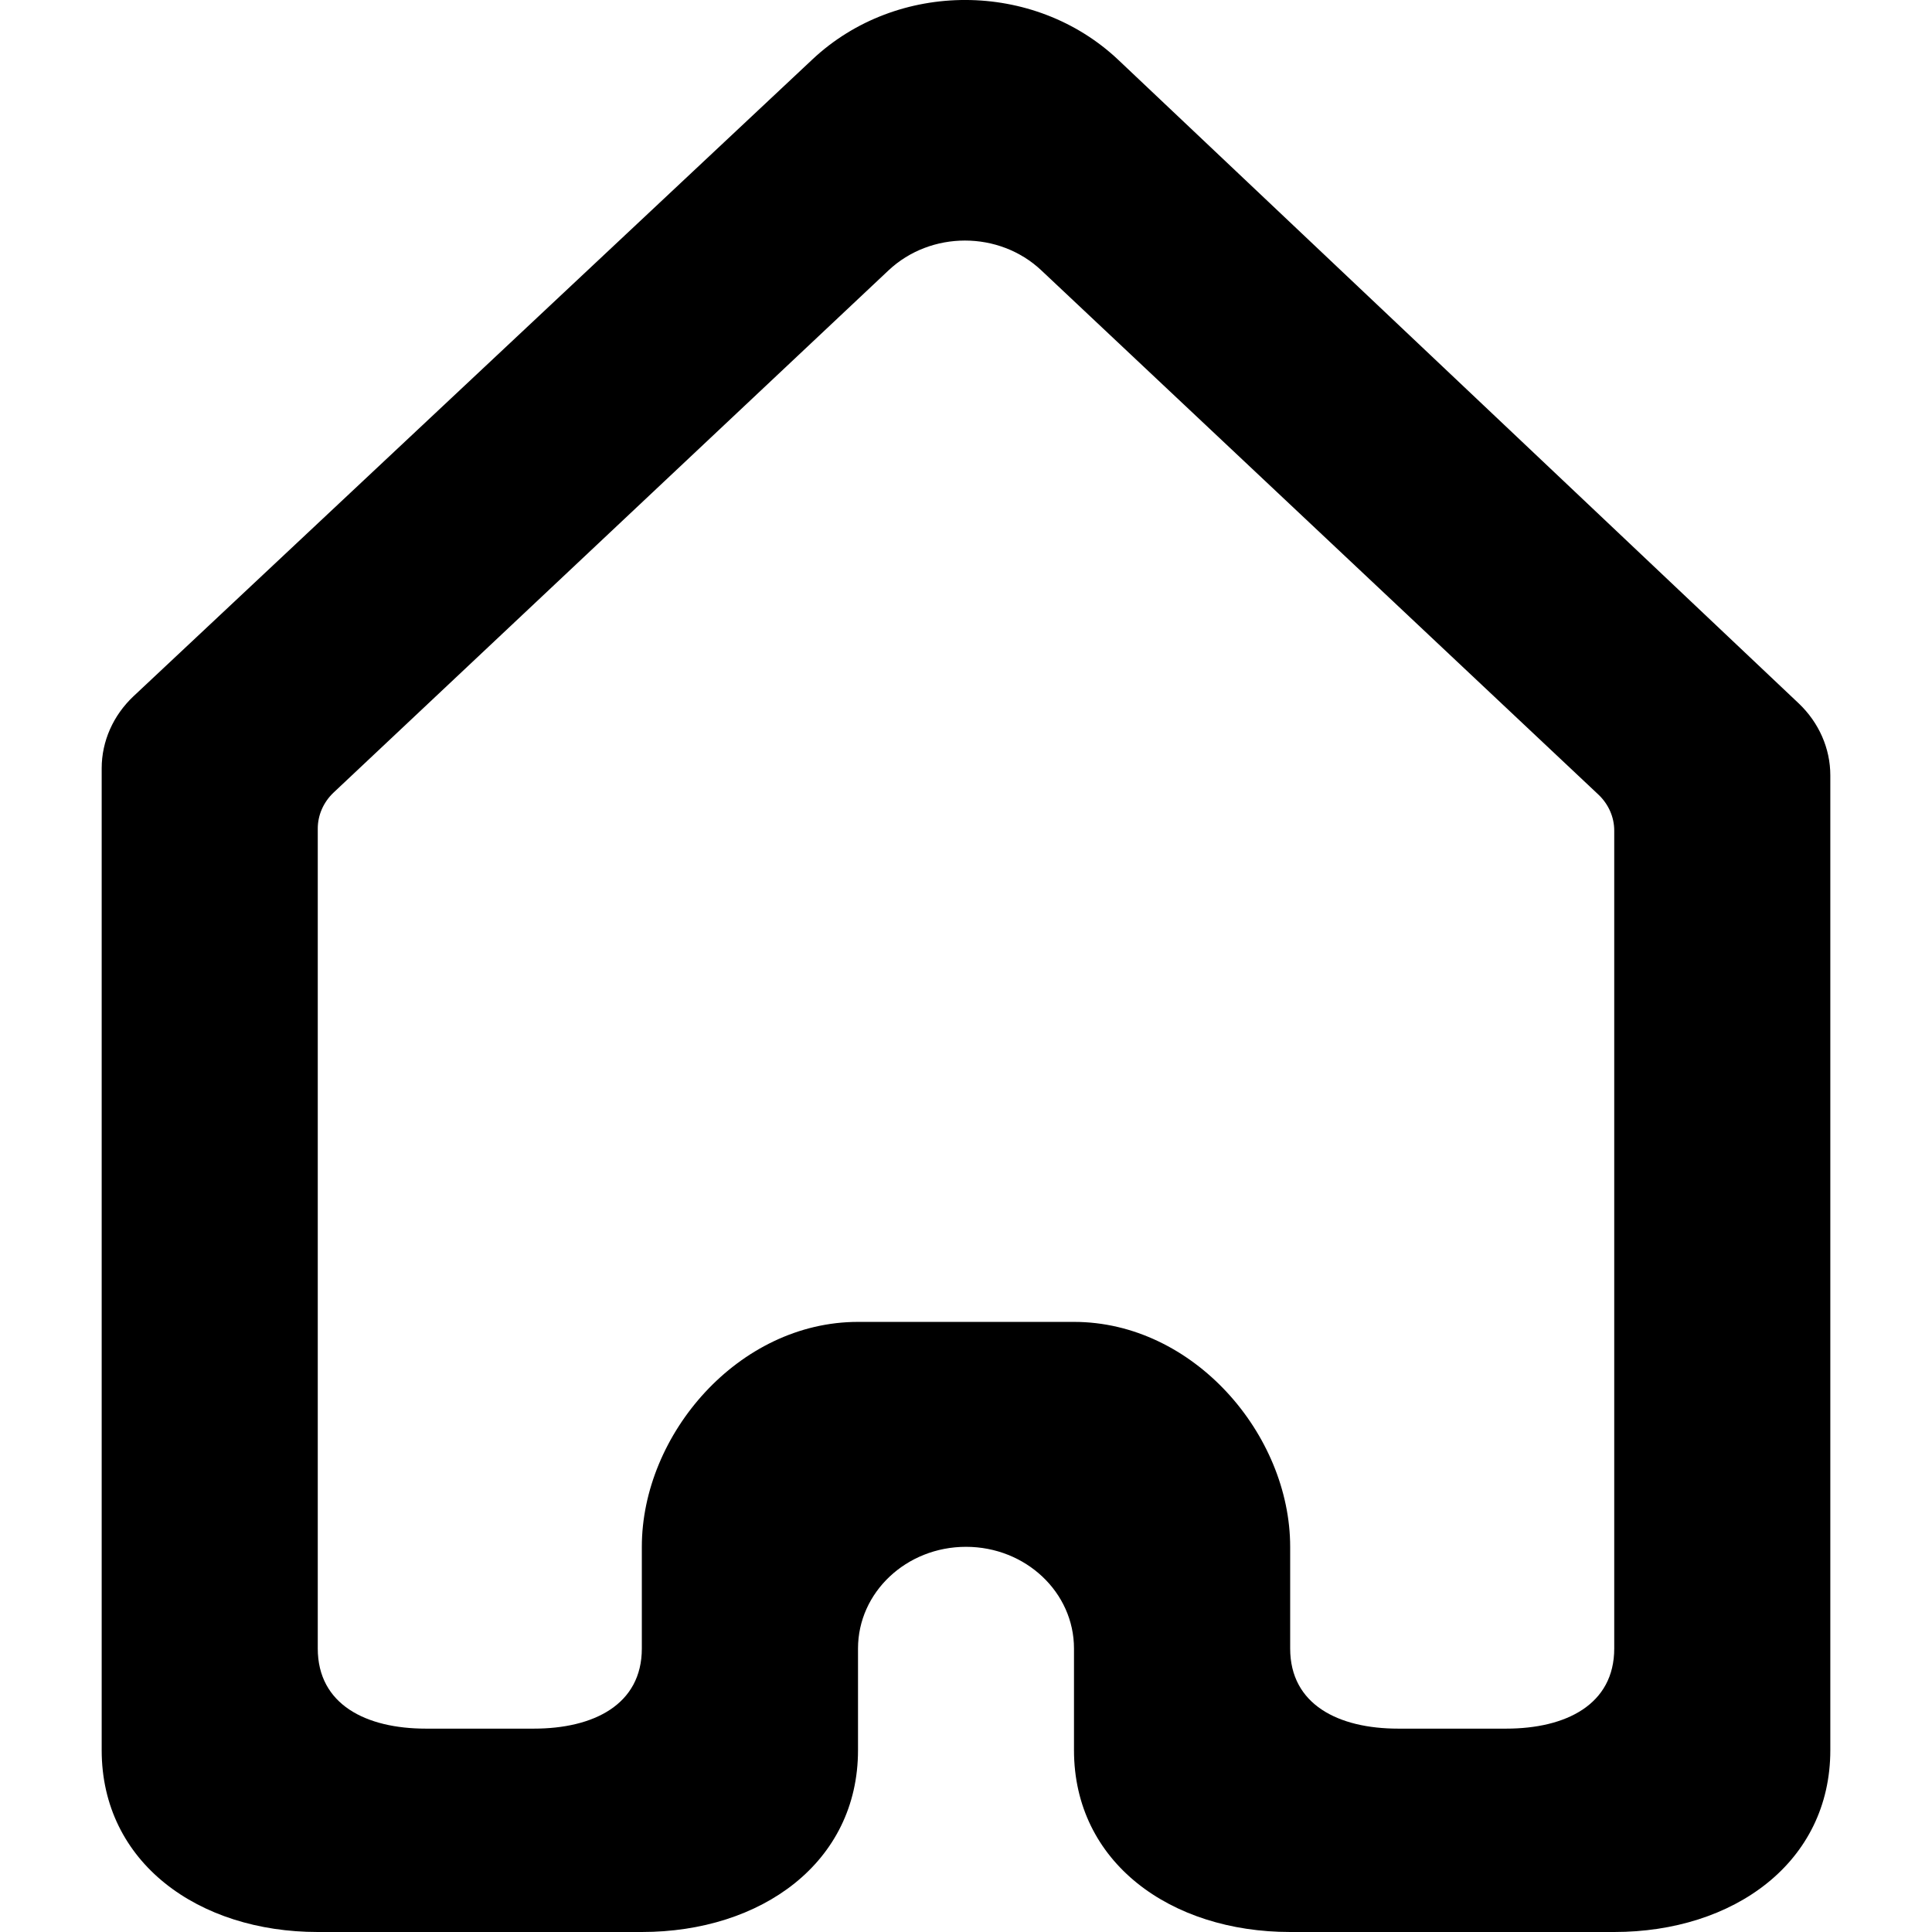
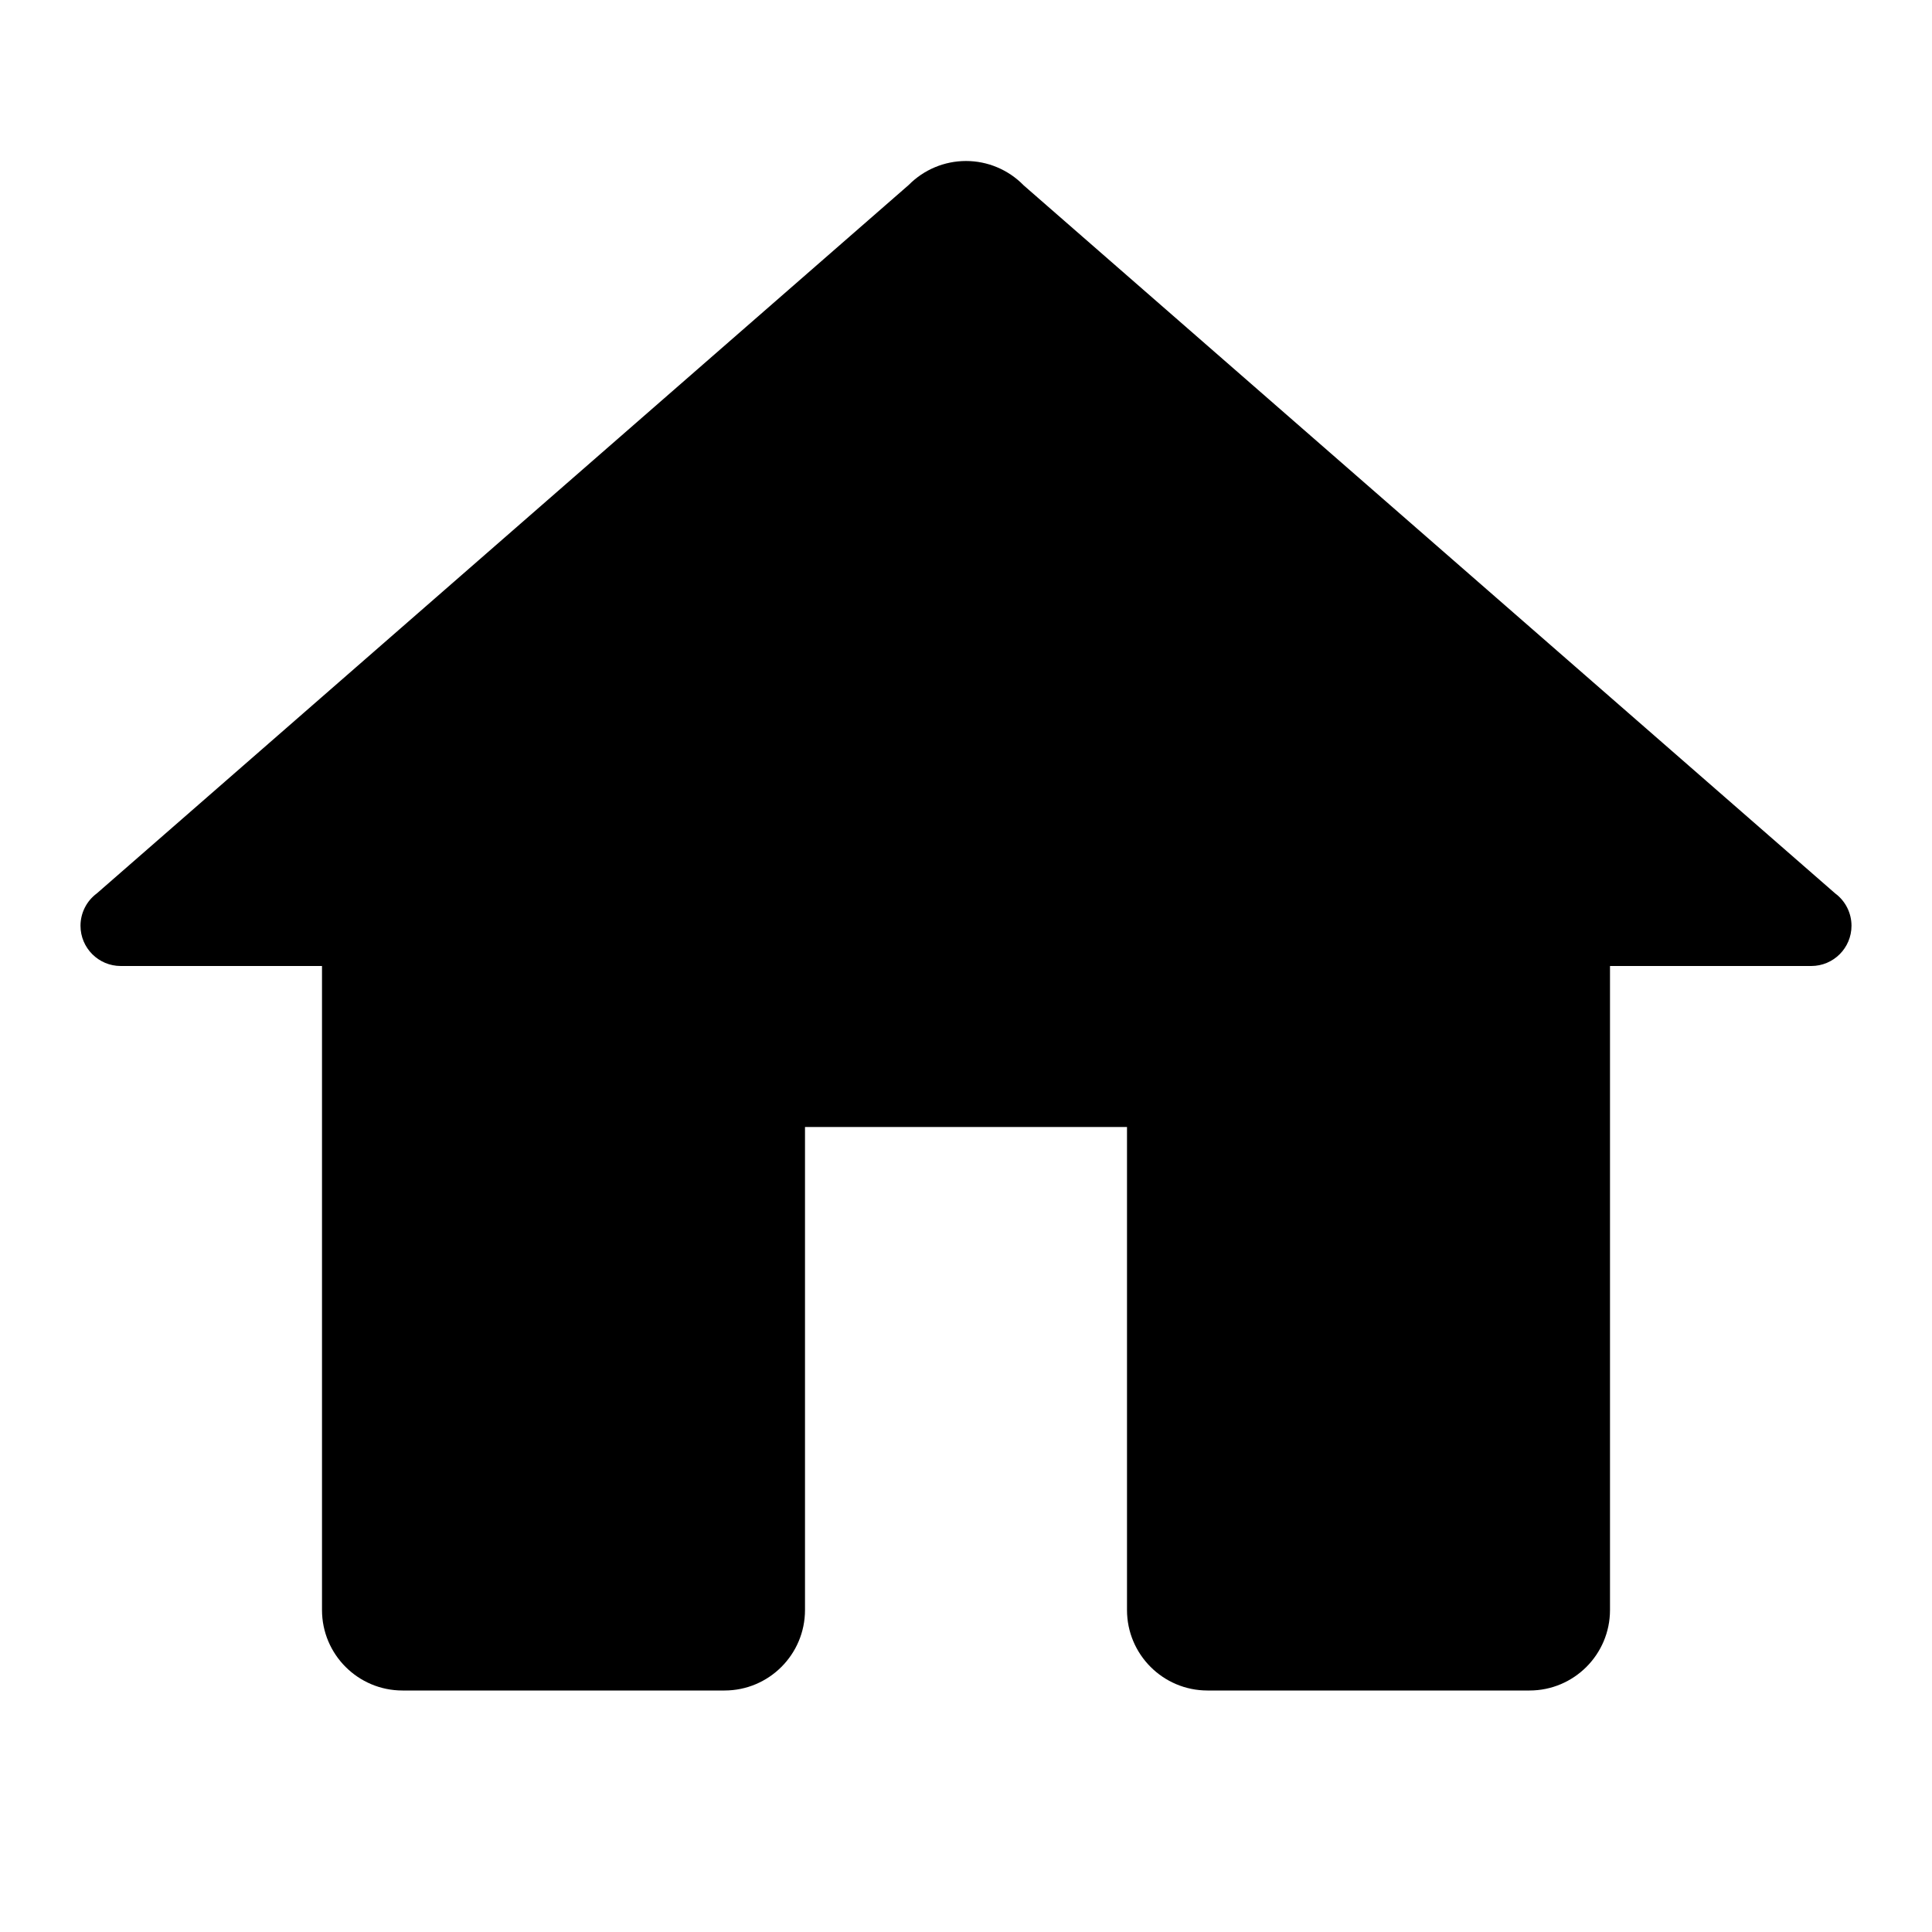
- <svg xmlns="http://www.w3.org/2000/svg" width="800px" height="800px" viewBox="-1 0 19 19" version="1.1">
-   <defs>
- 
- </defs>
-   <g id="Page-1" stroke="none" stroke-width="1" fill="none" fill-rule="evenodd">
-     <g id="Dribbble-Light-Preview" transform="translate(-341, -720)" fill="#000000">
-       <g id="icons" transform="translate(56, 160)">
-         <path d="M299.875,576.212 C299.875,576.764 299.399,577 298.812,577 L297.75,577 C297.163,577 296.688,576.764 296.688,576.212 L296.688,575.212 C296.688,574.107 295.737,573 294.562,573 L292.438,573 C291.263,573 290.312,574.107 290.312,575.212 L290.312,576.212 C290.312,576.764 289.837,577 289.25,577 L288.188,577 C287.601,577 287.125,576.764 287.125,576.212 L287.125,568.149 C287.125,568.016 287.181,567.889 287.28,567.795 L292.738,562.659 C293.154,562.268 293.826,562.268 294.241,562.659 L299.72,567.815 C299.819,567.909 299.875,568.036 299.875,568.168 L299.875,576.212 Z M302,567.625 C302,567.36 301.888,567.107 301.691,566.919 L294.998,560.589 C294.169,559.806 292.823,559.803 291.991,560.583 L285.312,566.848 C285.113,567.036 285,567.29 285,567.556 L285,577.212 C285,578.317 285.951,579 287.125,579 L290.312,579 C291.487,579 292.438,578.317 292.438,577.212 L292.438,576.212 C292.438,575.66 292.913,575.212 293.5,575.212 C294.087,575.212 294.562,575.66 294.562,576.212 L294.562,577.212 C294.562,578.317 295.513,579 296.688,579 L299.875,579 C301.049,579 302,578.317 302,577.212 L302,567.625 Z" id="home-[#1393]">
- 
- </path>
-       </g>
-     </g>
-   </g>
+ <svg xmlns="http://www.w3.org/2000/svg" viewBox="0 0 24 24" width="24px" height="24px">
+   <path d="M 12 2 A 1 1 0 0 0 11.289 2.297 L 1.203 11.098 A 0.5 0.5 0 0 0 1 11.5 A 0.5 0.5 0 0 0 1.5 12 L 4 12 L 4 20 C 4 20.552 4.448 21 5 21 L 9 21 C 9.552 21 10 20.552 10 20 L 10 14 L 14 14 L 14 20 C 14 20.552 14.448 21 15 21 L 19 21 C 19.552 21 20 20.552 20 20 L 20 12 L 22.5 12 A 0.5 0.5 0 0 0 23 11.5 A 0.5 0.5 0 0 0 22.797 11.098 L 12.717 2.303 A 1 1 0 0 0 12.711 2.297 A 1 1 0 0 0 12 2 z" />
</svg>
